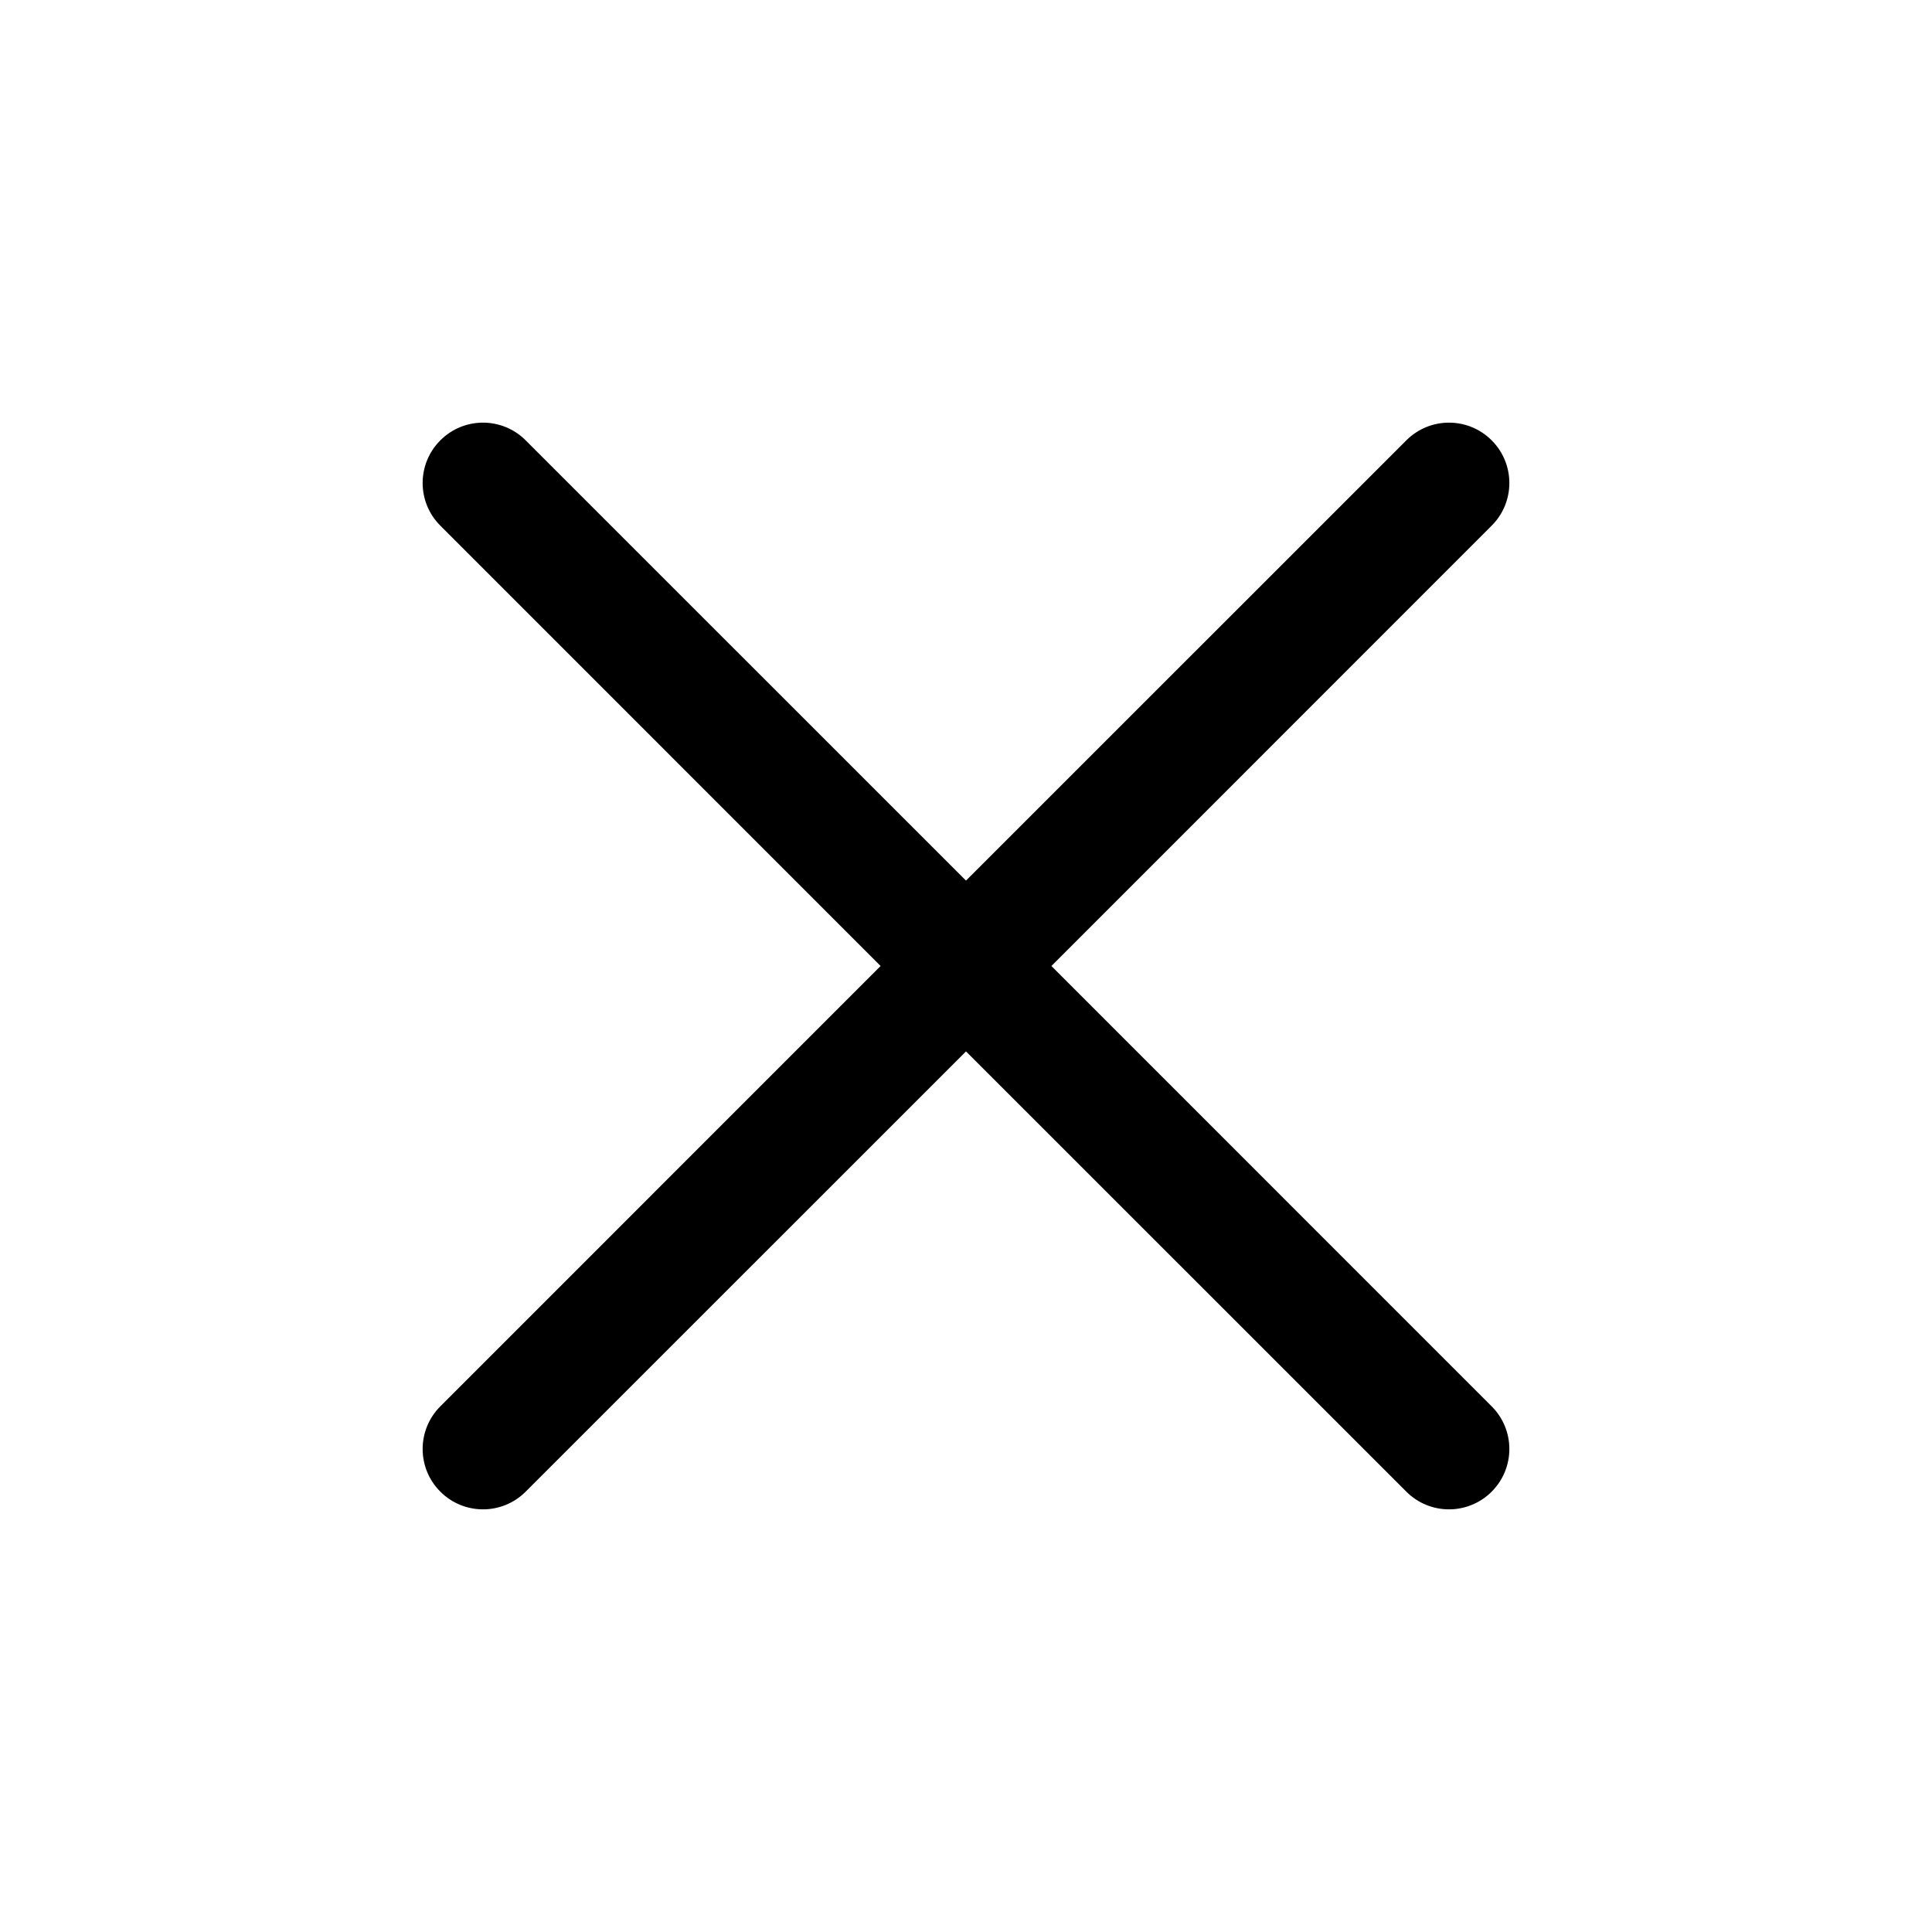
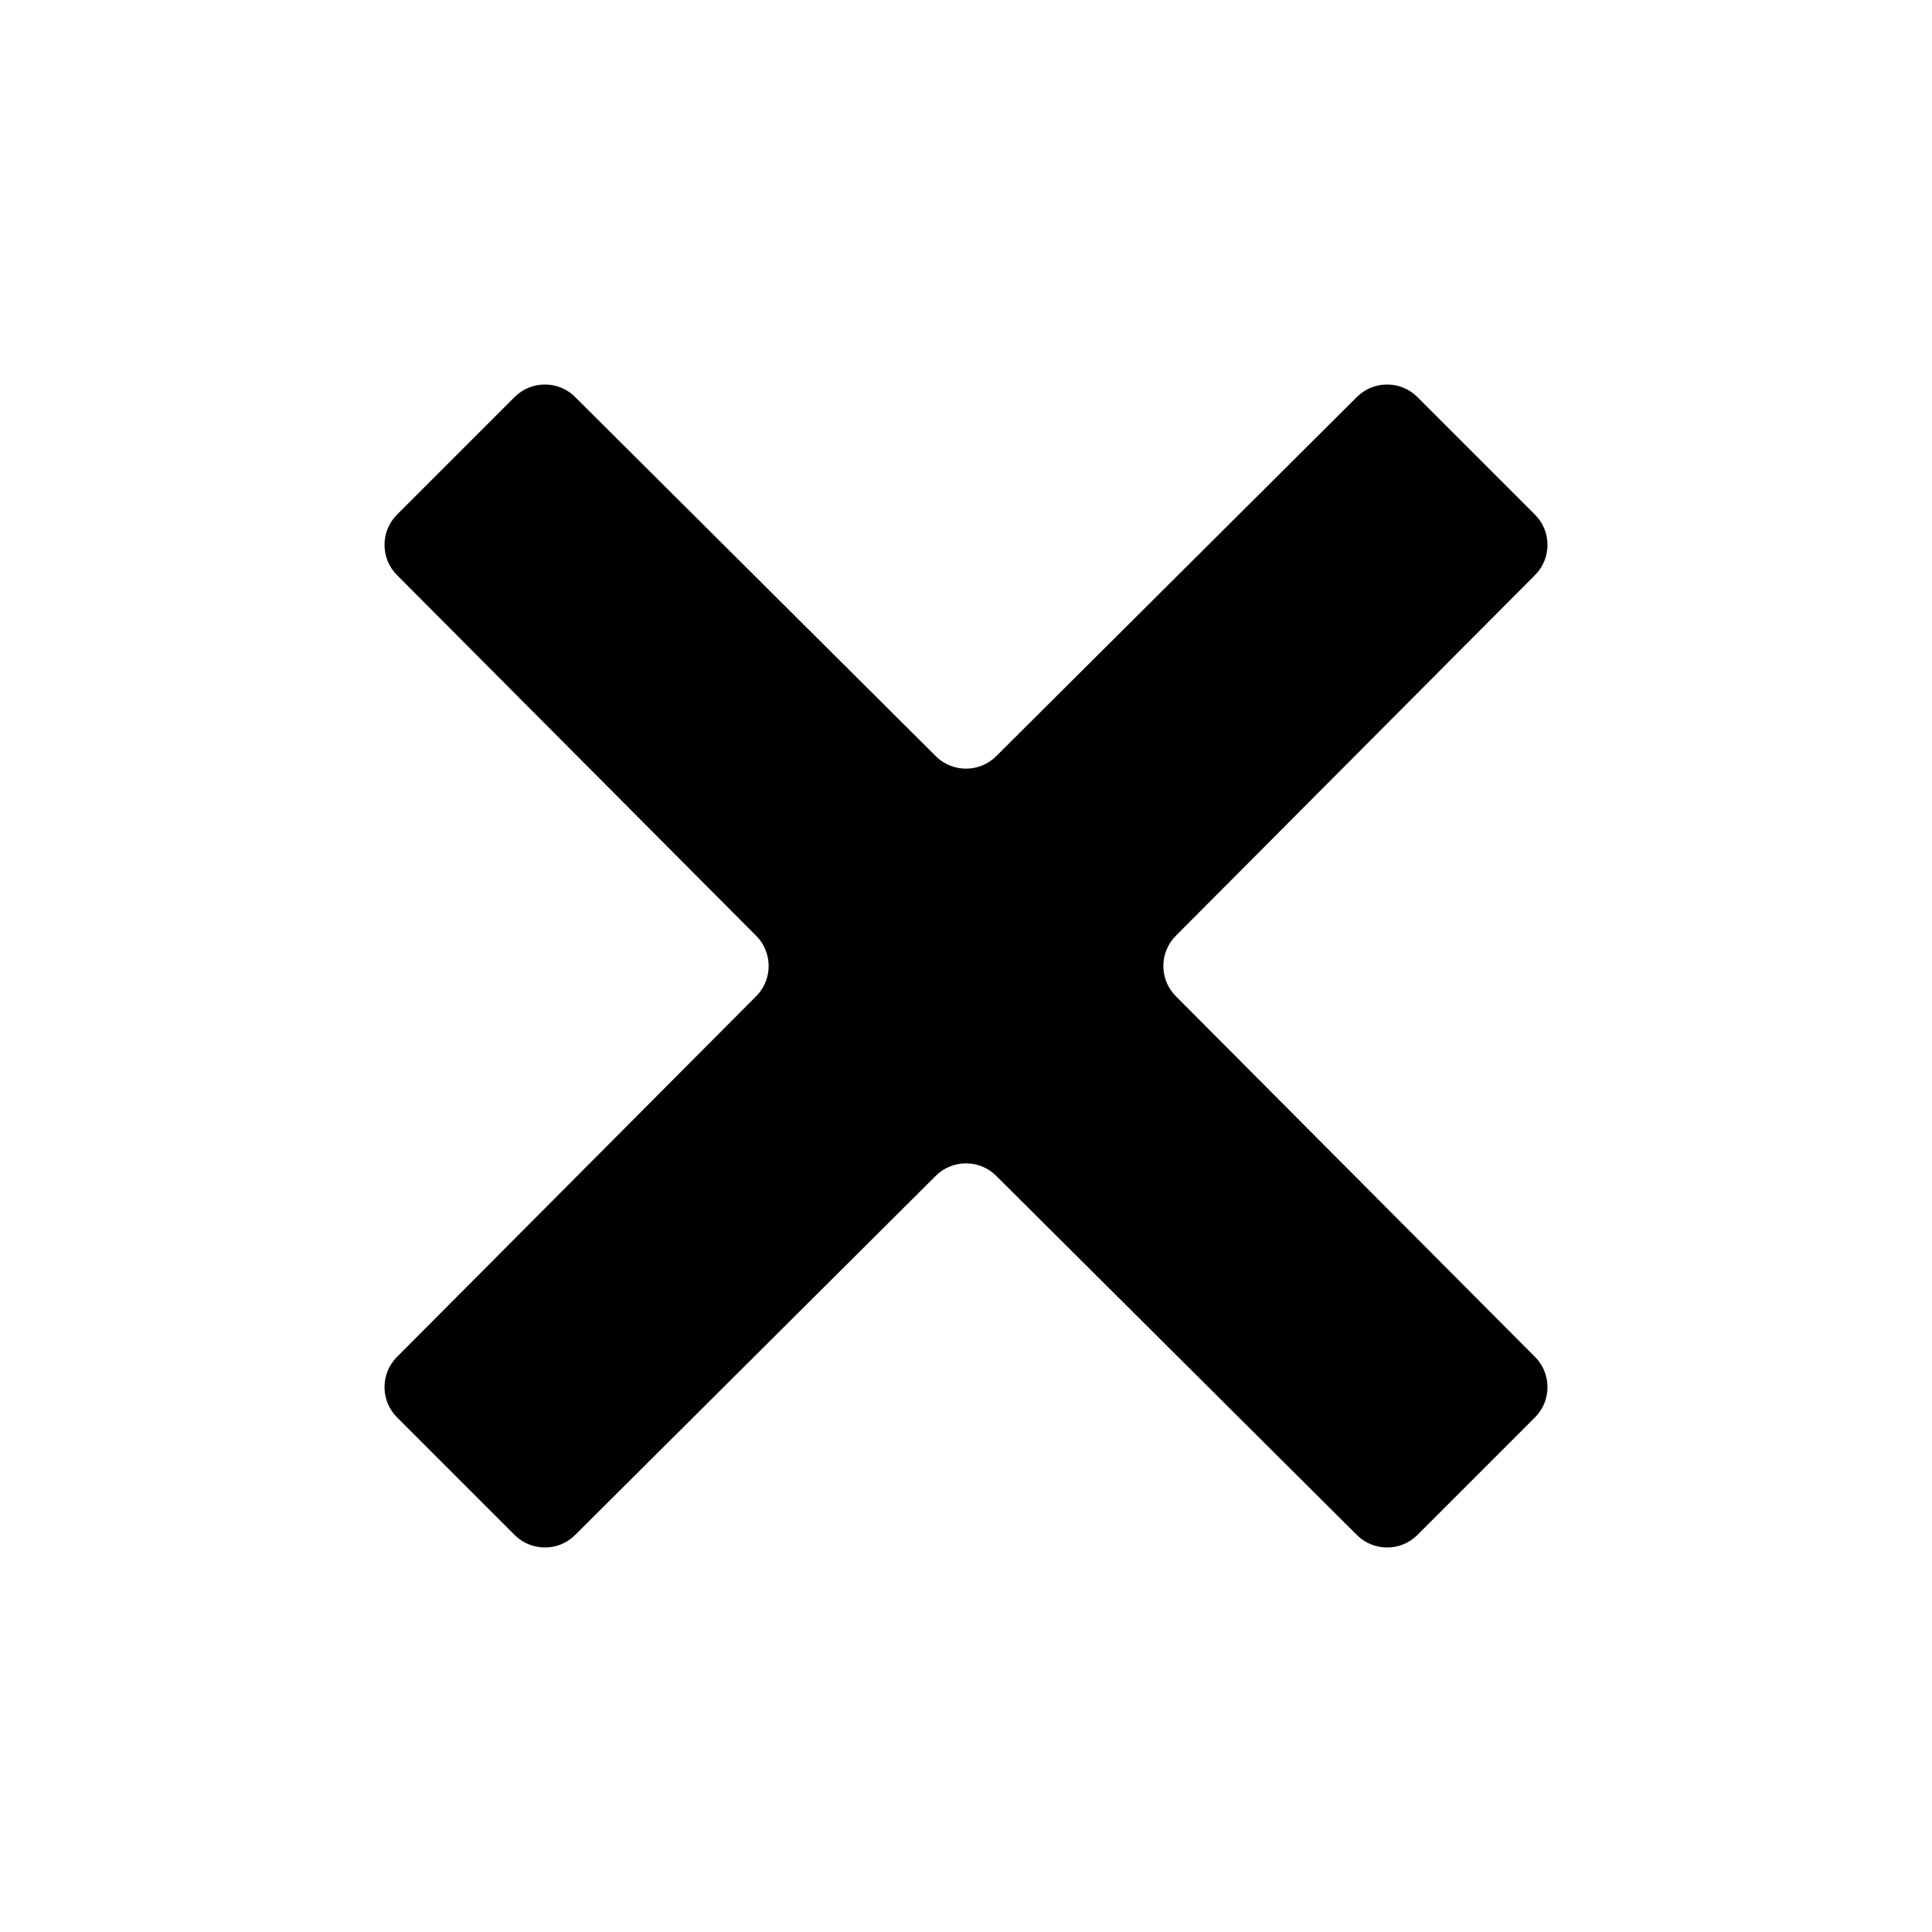
- <svg xmlns="http://www.w3.org/2000/svg" width="24" height="24" viewBox="0 0 24 24" fill="none">
-   <path fill-rule="evenodd" clip-rule="evenodd" d="M5.47 5.47C5.763 5.177 6.237 5.177 6.53 5.47L12 10.939L17.47 5.47C17.763 5.177 18.237 5.177 18.53 5.47C18.823 5.763 18.823 6.237 18.53 6.53L13.061 12L18.53 17.47C18.823 17.763 18.823 18.237 18.53 18.53C18.237 18.823 17.763 18.823 17.47 18.53L12 13.061L6.53 18.53C6.237 18.823 5.763 18.823 5.47 18.53C5.177 18.237 5.177 17.763 5.47 17.47L10.939 12L5.47 6.53C5.177 6.237 5.177 5.763 5.47 5.47Z" fill="currentColor" />
+ <svg xmlns="http://www.w3.org/2000/svg" width="128" height="128" viewBox="0 0 128 128" fill="none">
+   <path d="M101.7 34.1L93.9 26.3C92.8 25.2 91 25.2 89.9 26.3L66 50.1C64.9 51.2 63.1 51.2 62 50.1L38.1 26.3C37 25.2 35.2 25.2 34.1 26.3L26.3 34.1C25.2 35.2 25.2 37 26.3 38.1L50.1 62C51.2 63.1 51.2 64.9 50.1 66L26.3 89.9C25.2 91 25.2 92.8 26.3 93.9L34.1 101.7C35.2 102.8 37 102.8 38.1 101.7L62 77.9C63.1 76.8 64.9 76.8 66 77.9L89.9 101.7C91 102.8 92.8 102.8 93.9 101.7L101.7 93.9C102.8 92.8 102.8 91 101.7 89.9L77.9 66C76.8 64.9 76.8 63.1 77.9 62L101.7 38.1C102.8 37 102.8 35.2 101.7 34.1Z" fill="currentColor" />
</svg>
